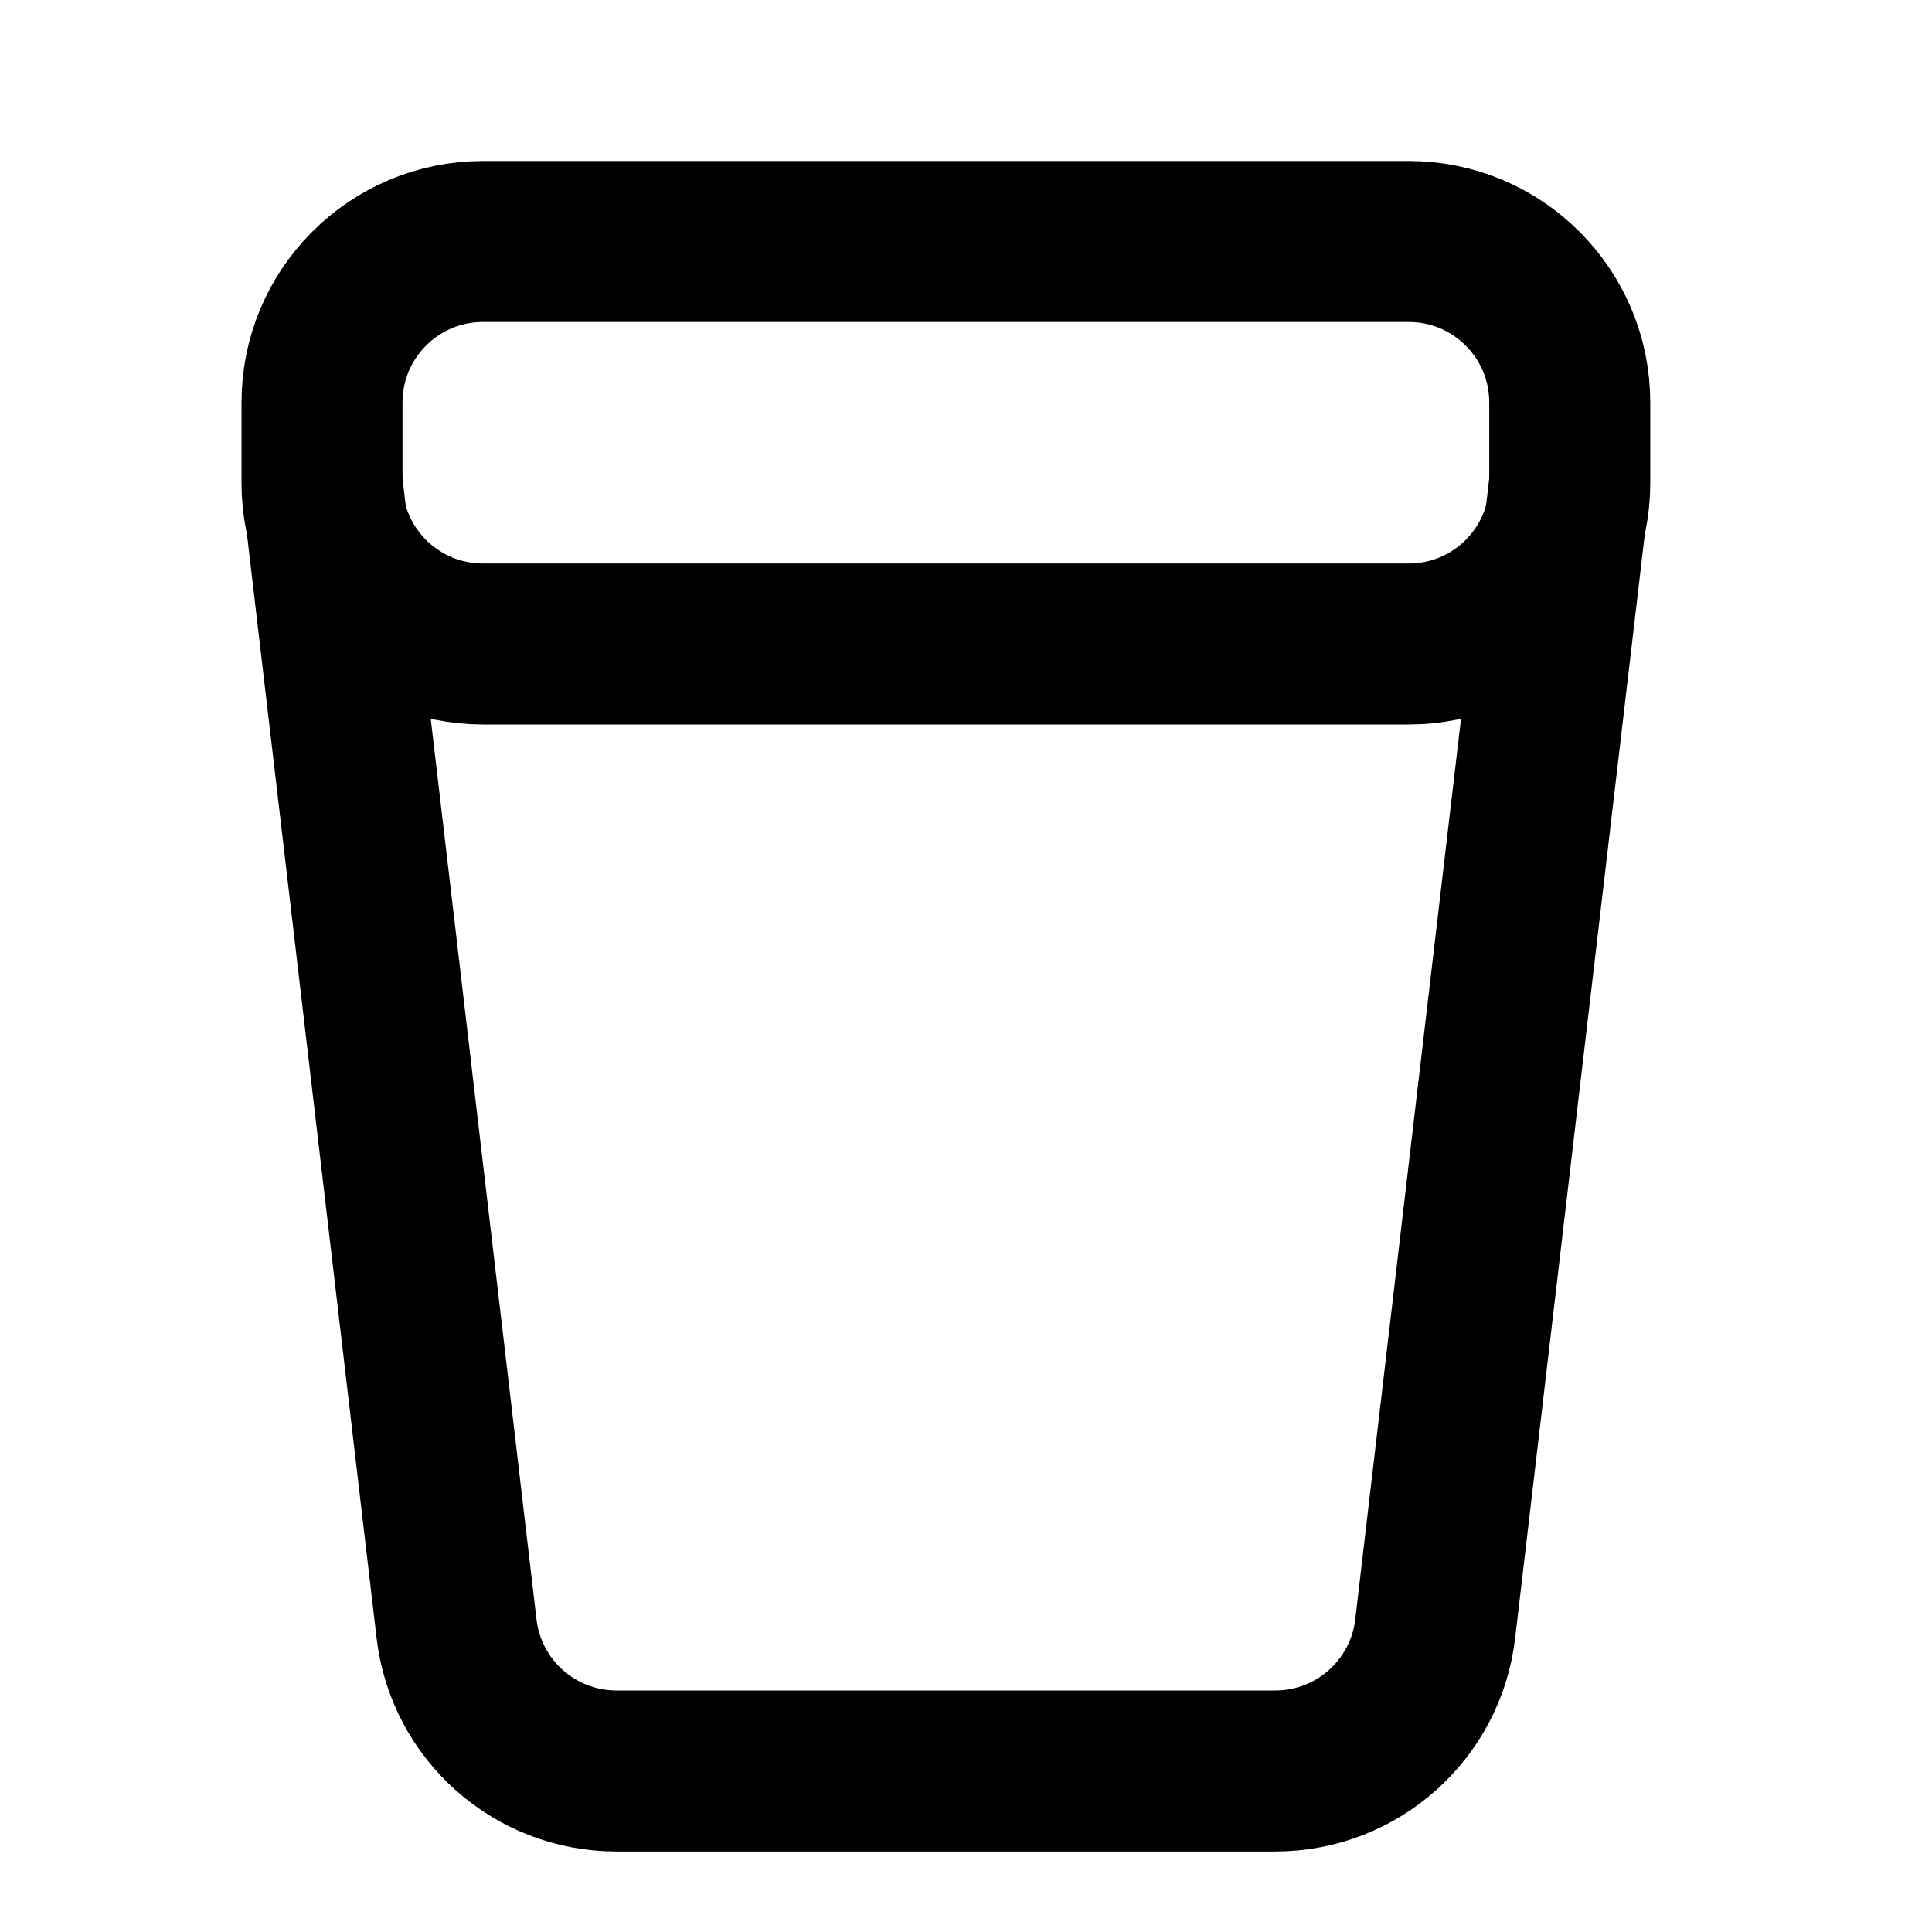
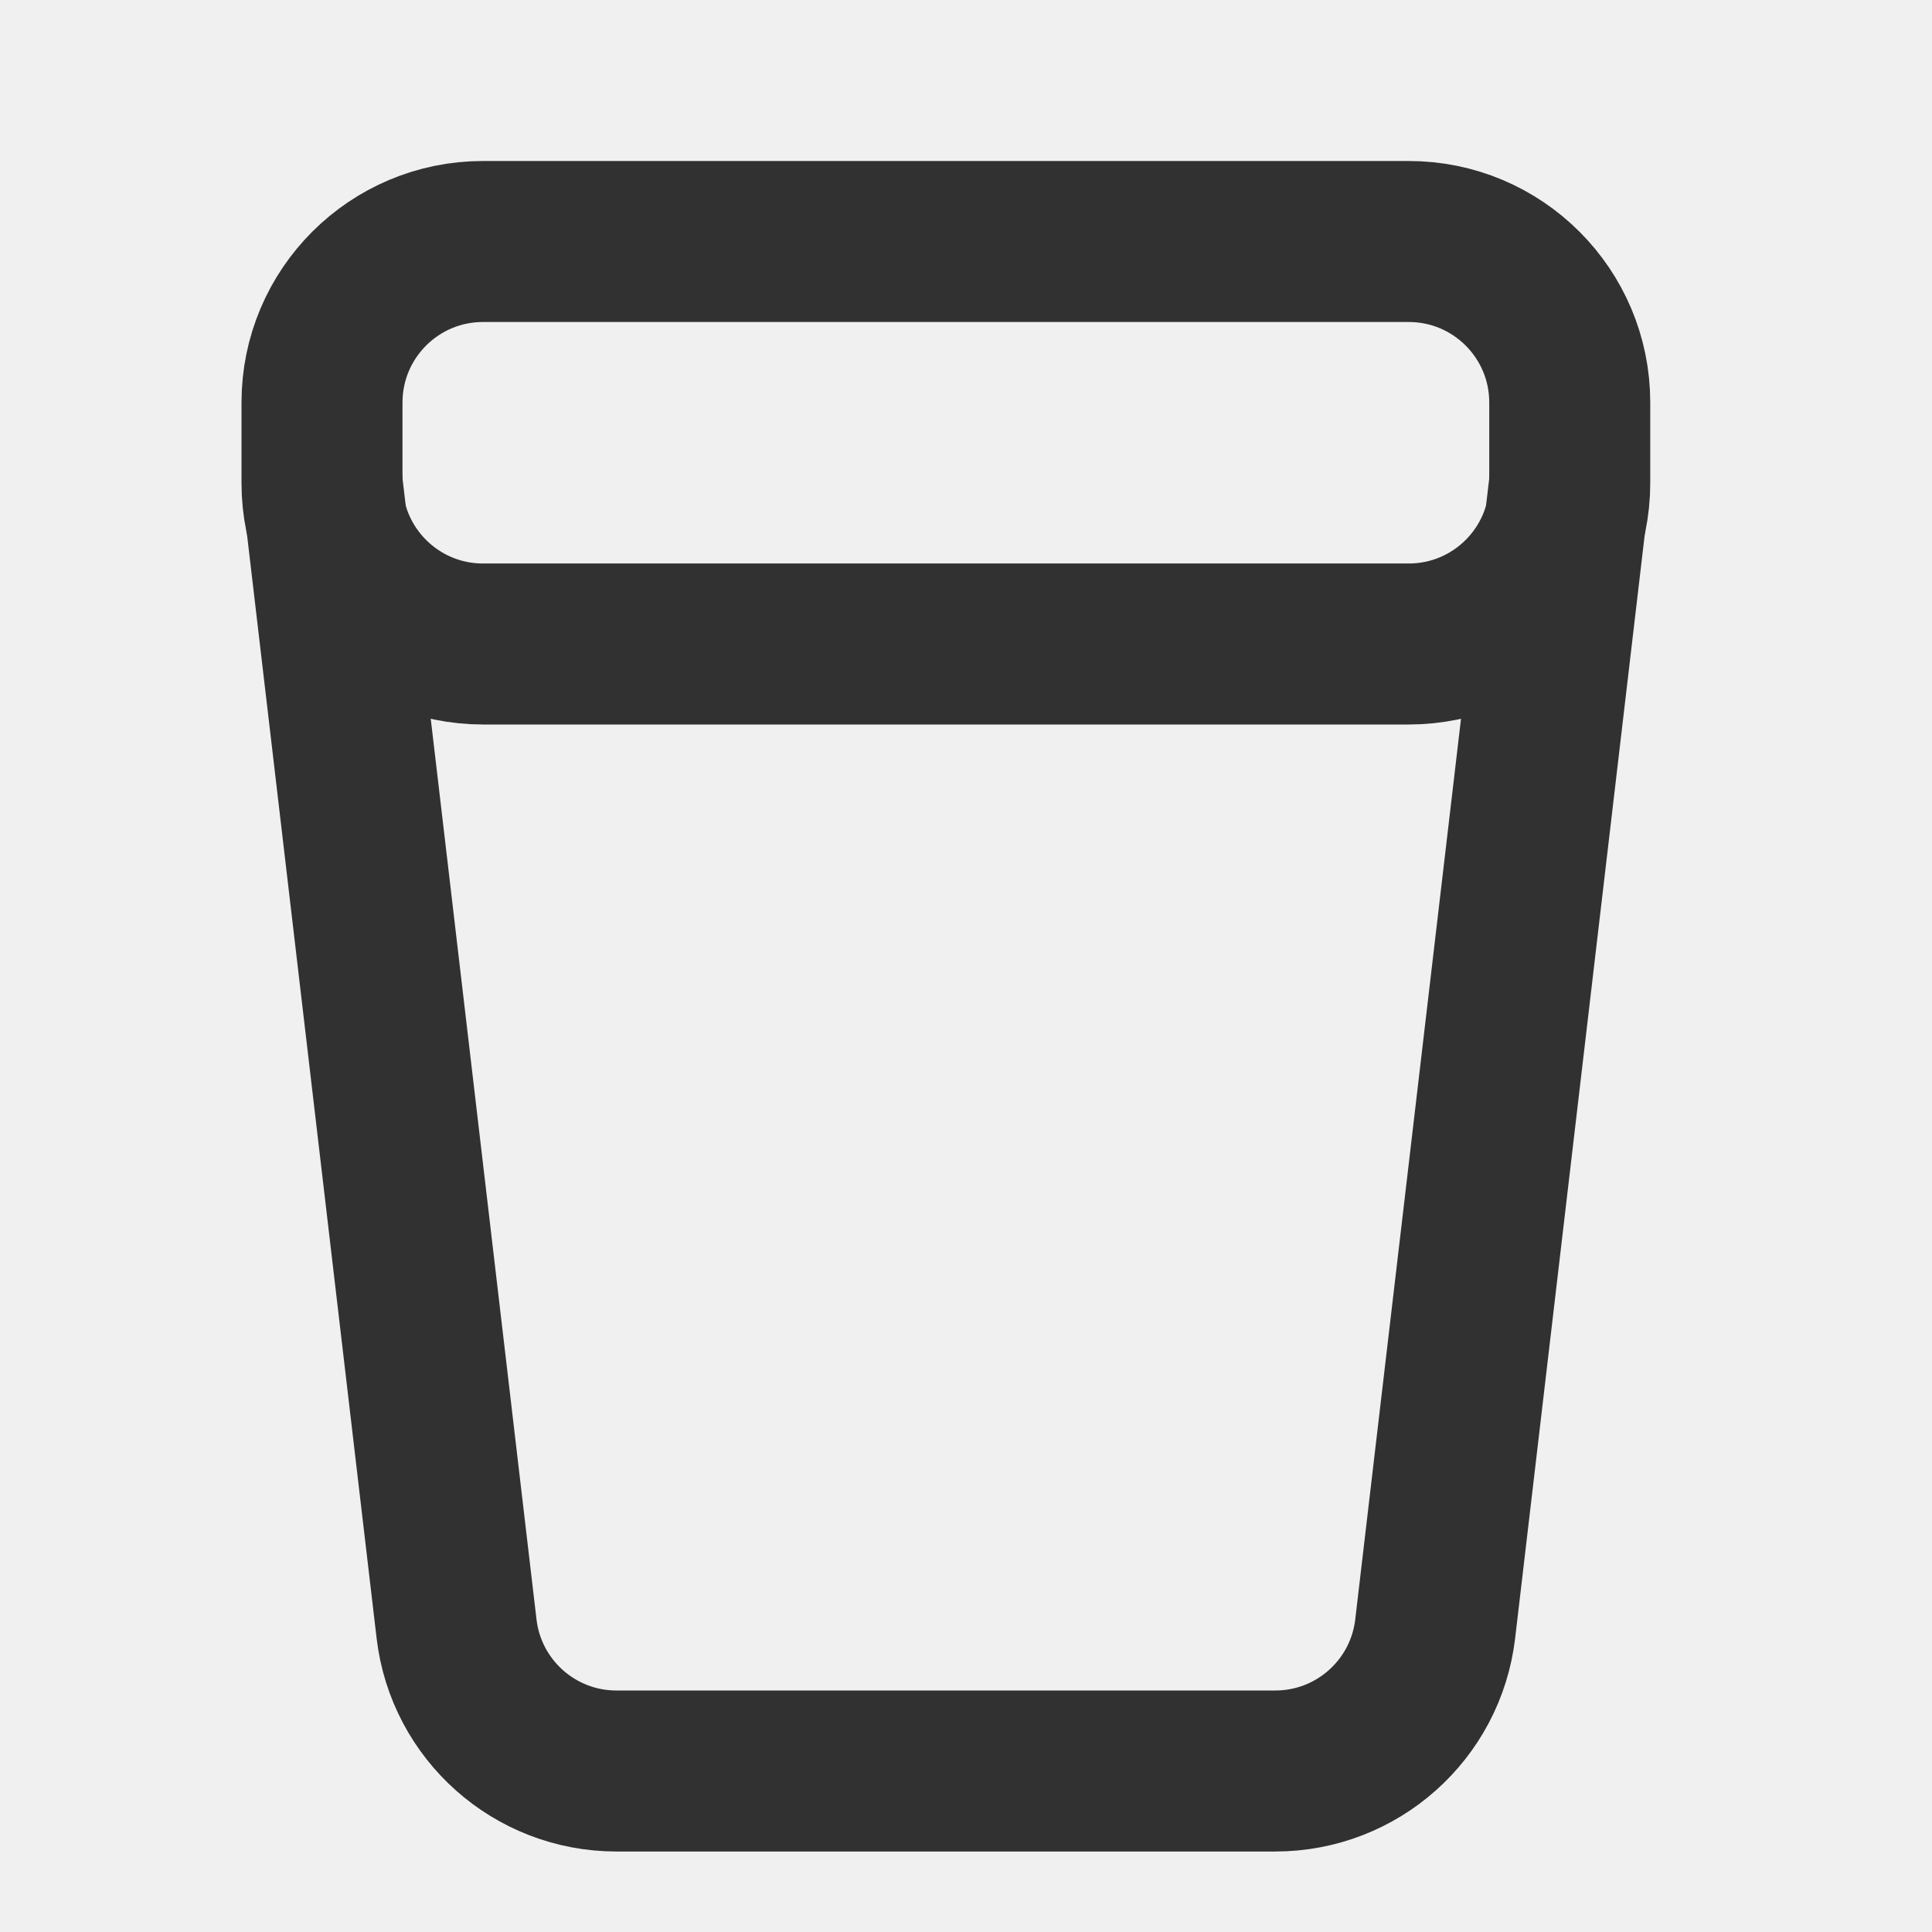
<svg xmlns="http://www.w3.org/2000/svg" width="48" height="48" viewBox="0 0 48 48" fill="none">
-   <rect width="48" height="48" fill="white" />
-   <rect x="8" y="6" width="31" height="10" rx="4" stroke="black" stroke-width="4" />
-   <path d="M8 12L11.343 40.467C11.579 42.481 13.287 44 15.315 44H31.685C33.713 44 35.421 42.481 35.657 40.467L39 12" stroke="black" stroke-width="4" />
+   <rect x="8" y="6" width="31" height="10" rx="4" stroke="#313131" stroke-width="4" />
+   <path d="M8 12L11.343 40.467C11.579 42.481 13.287 44 15.315 44H31.685C33.713 44 35.421 42.481 35.657 40.467L39 12" stroke="#313131" stroke-width="4" />
</svg>
